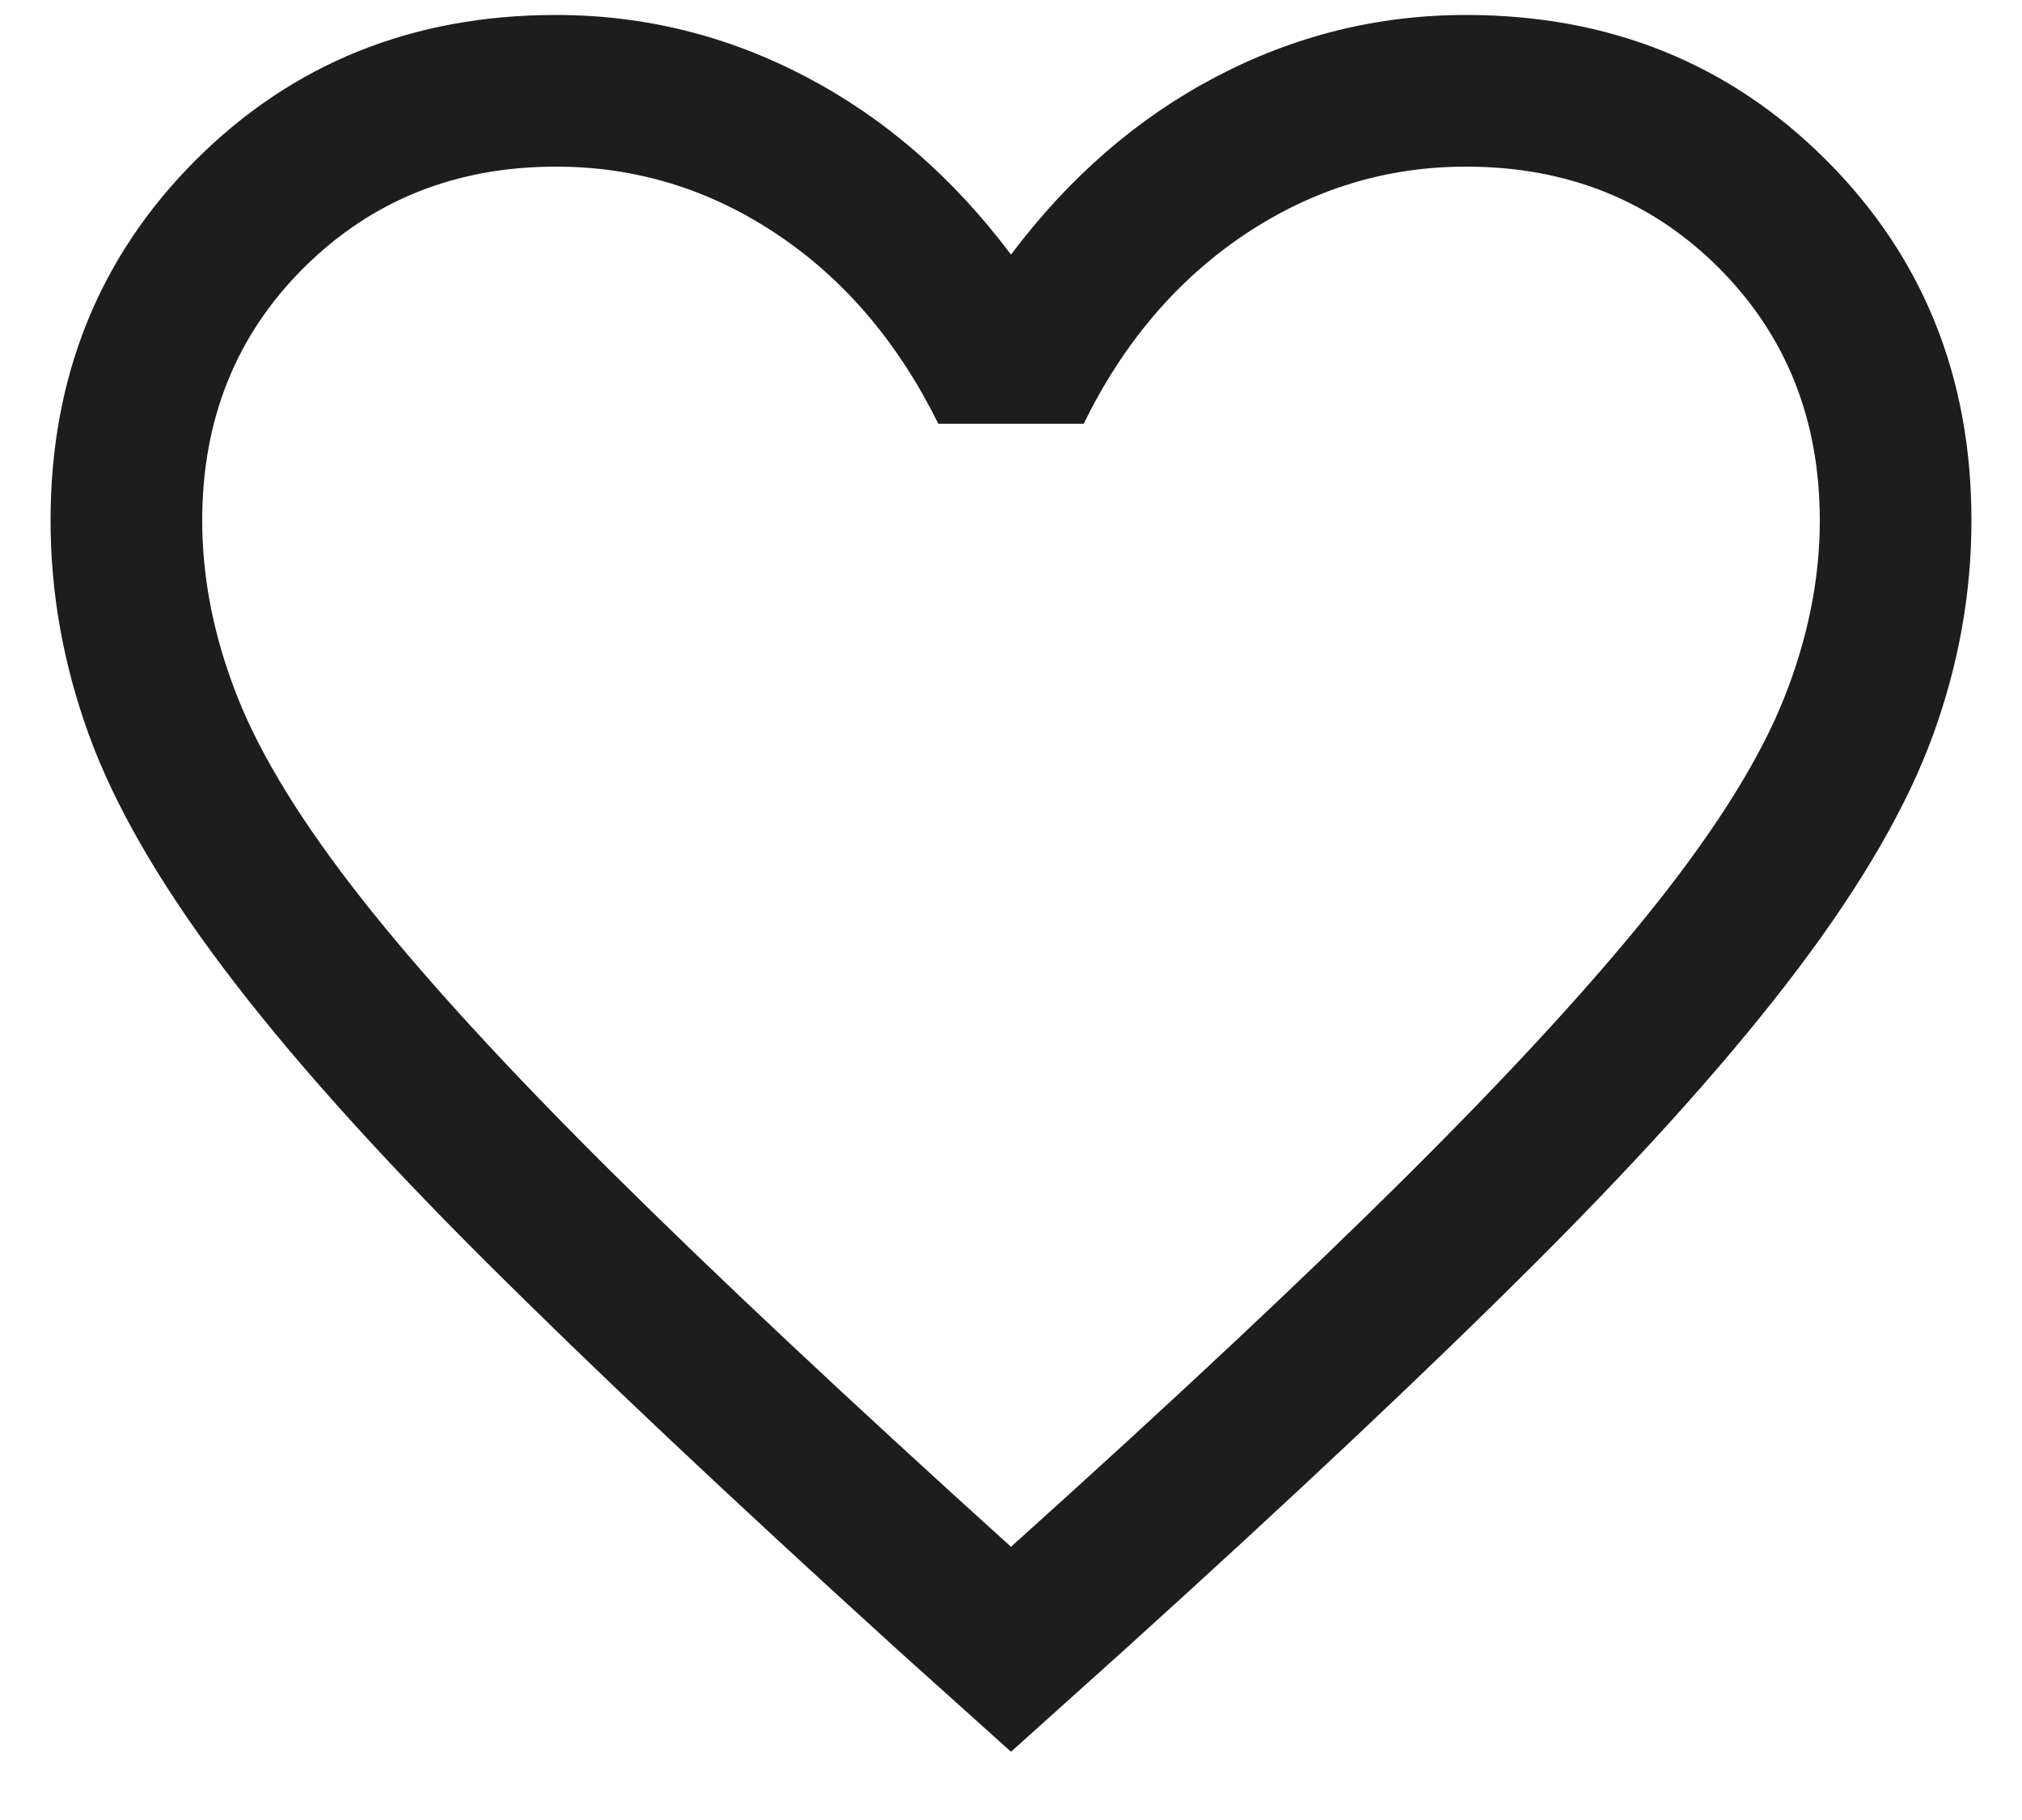
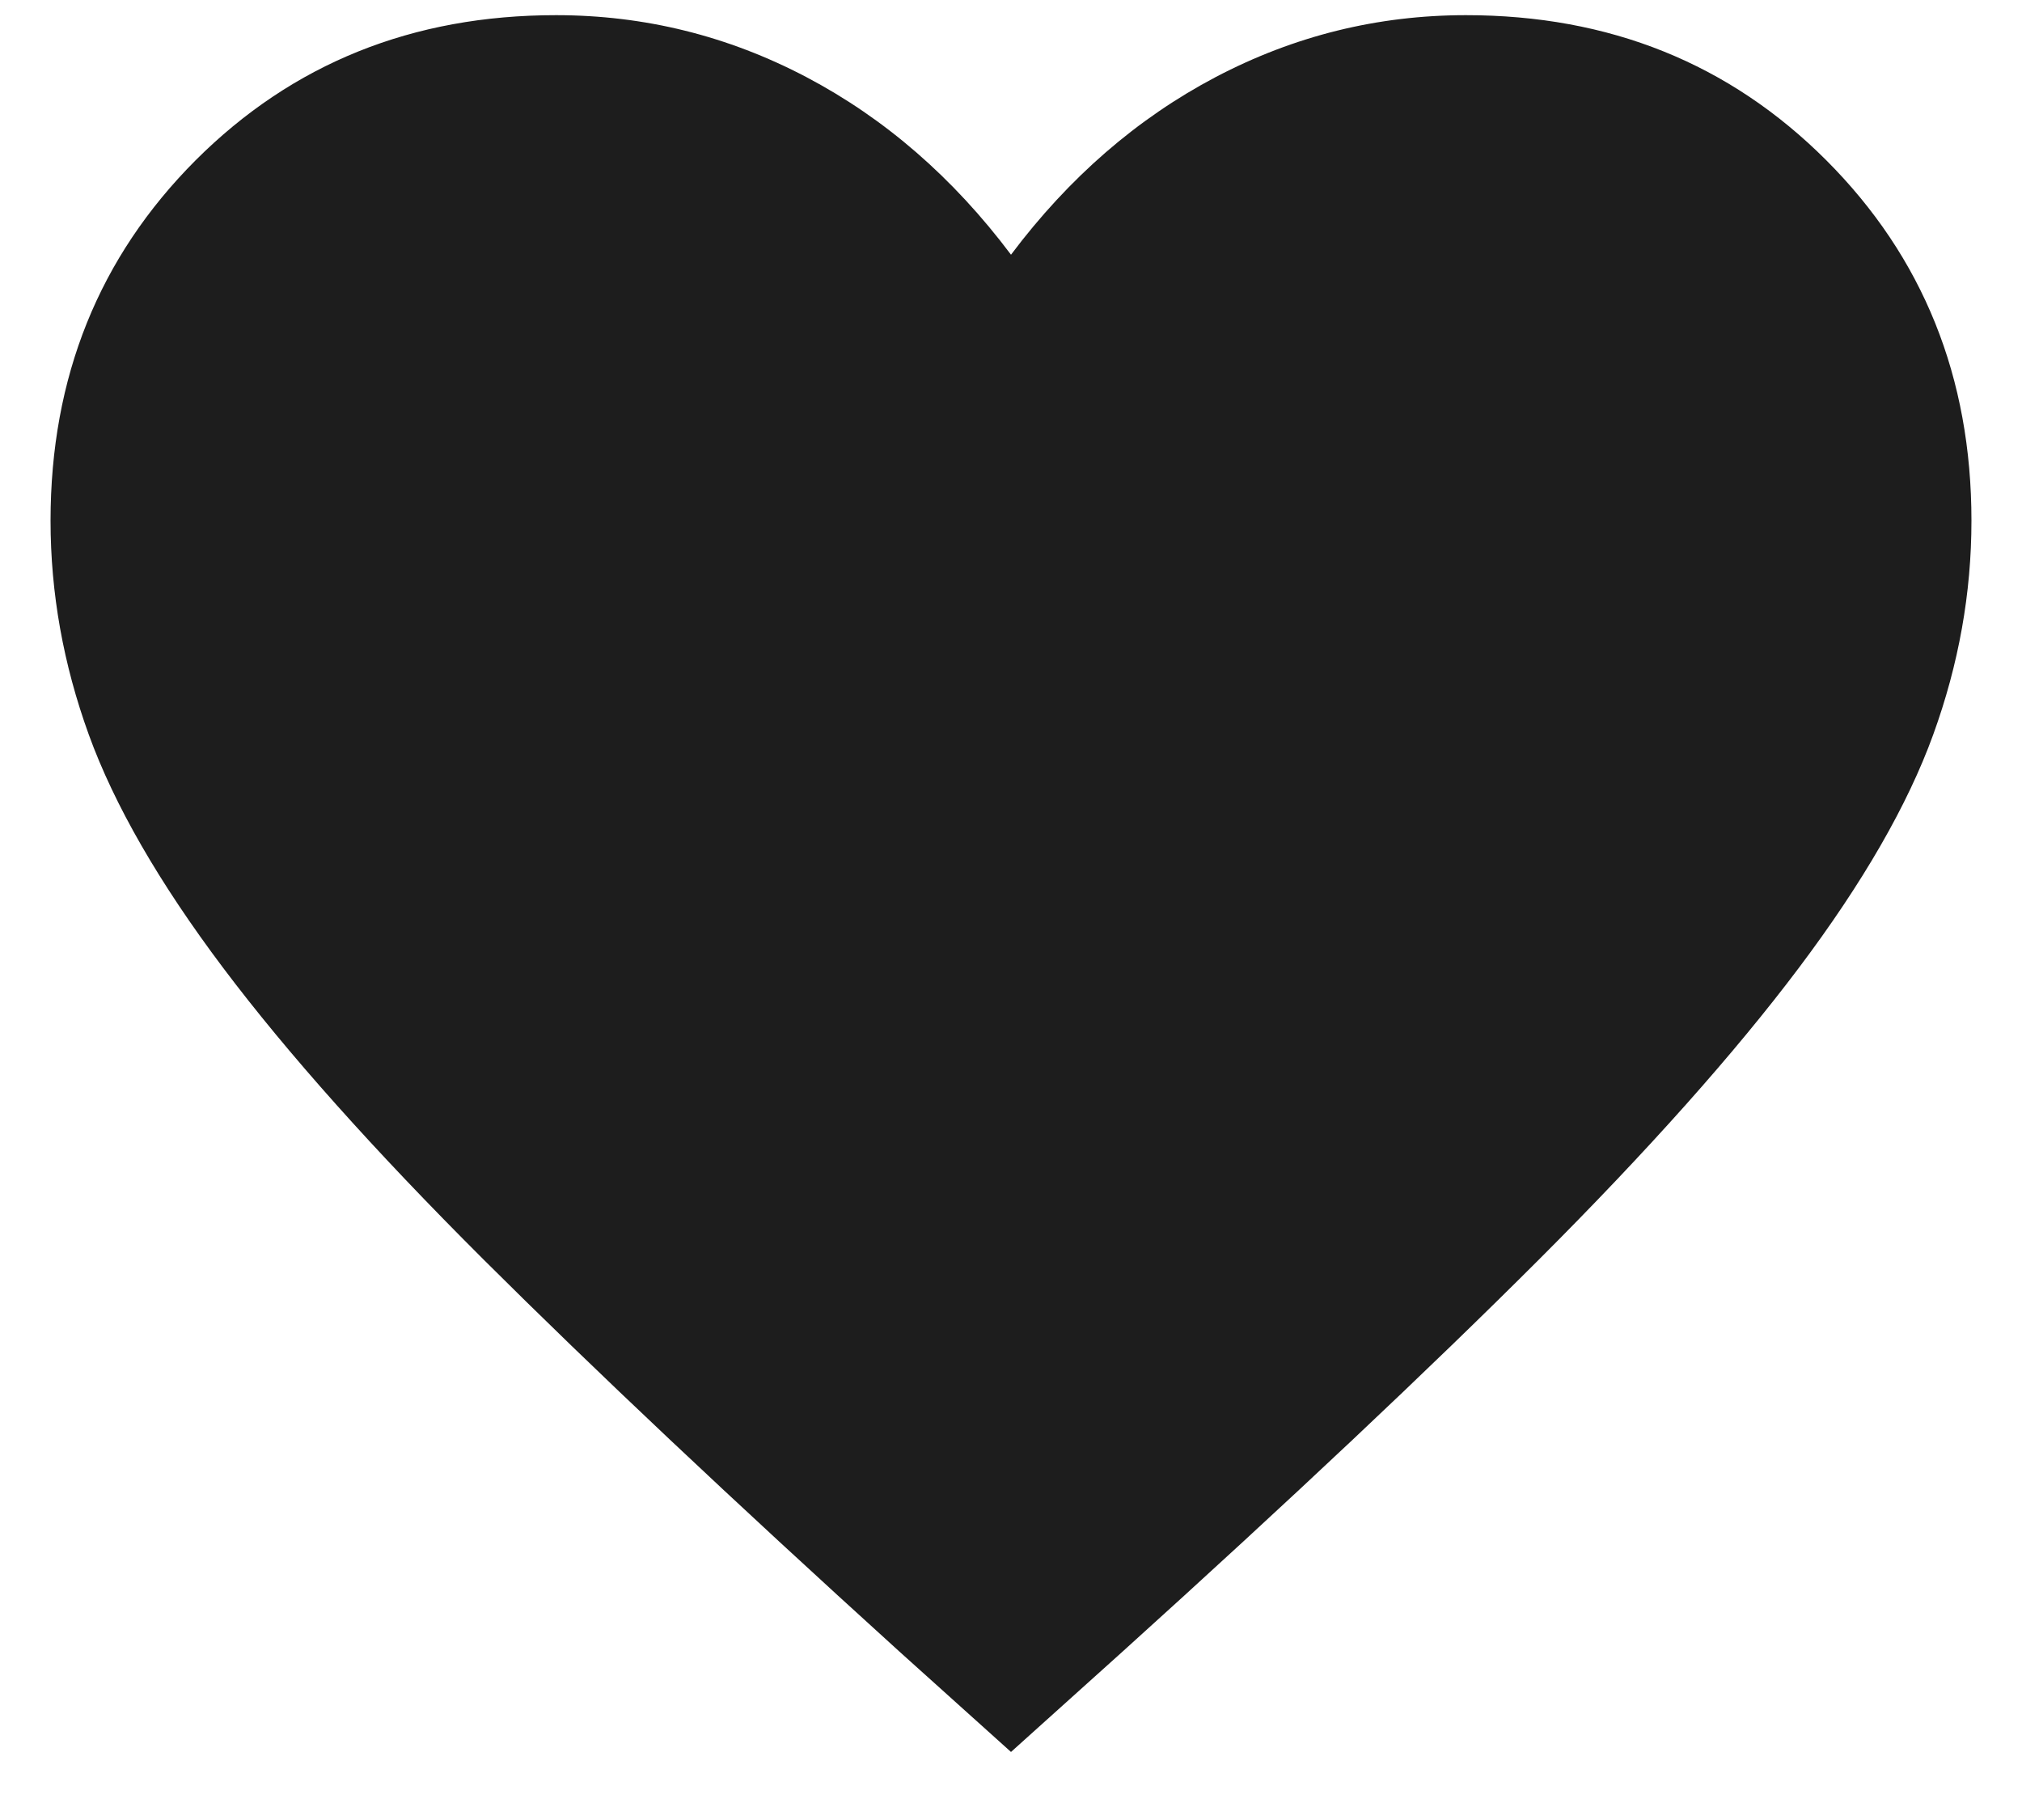
<svg xmlns="http://www.w3.org/2000/svg" width="20" height="18" viewBox="0 0 20 18" fill="none">
-   <path d="M10 17.325L8.896 16.333C7.239 14.829 5.868 13.537 4.784 12.456C3.7 11.375 2.841 10.413 2.207 9.57C1.573 8.728 1.13 7.959 0.878 7.264C0.626 6.569 0.5 5.864 0.5 5.148C0.5 3.729 0.979 2.541 1.935 1.584C2.893 0.627 4.081 0.148 5.5 0.148C6.373 0.148 7.198 0.353 7.975 0.761C8.752 1.169 9.427 1.755 10 2.518C10.573 1.755 11.248 1.169 12.025 0.761C12.802 0.353 13.627 0.148 14.5 0.148C15.919 0.148 17.107 0.627 18.064 1.584C19.021 2.541 19.5 3.729 19.5 5.148C19.5 5.864 19.374 6.569 19.122 7.264C18.87 7.959 18.427 8.728 17.793 9.57C17.159 10.413 16.302 11.375 15.221 12.456C14.14 13.537 12.768 14.829 11.104 16.333L10 17.325ZM10 15.298C11.6 13.859 12.917 12.625 13.95 11.596C14.983 10.568 15.8 9.675 16.4 8.917C17 8.158 17.417 7.485 17.65 6.896C17.883 6.308 18 5.725 18 5.148C18 4.148 17.667 3.315 17 2.648C16.333 1.982 15.5 1.648 14.5 1.648C13.71 1.648 12.98 1.872 12.31 2.32C11.641 2.769 11.11 3.392 10.719 4.191H9.281C8.883 3.386 8.351 2.761 7.684 2.316C7.018 1.871 6.29 1.648 5.5 1.648C4.506 1.648 3.675 1.982 3.005 2.648C2.335 3.315 2 4.148 2 5.148C2 5.725 2.117 6.308 2.35 6.896C2.583 7.485 3 8.158 3.6 8.917C4.2 9.675 5.017 10.567 6.05 11.592C7.083 12.617 8.4 13.852 10 15.298Z" fill="#1D1D1D" />
+   <path d="M10 17.327L8.896 16.334C7.239 14.831 5.868 13.538 4.784 12.458C3.7 11.377 2.841 10.415 2.207 9.572C1.573 8.729 1.13 7.96 0.878 7.265C0.626 6.57 0.5 5.865 0.5 5.15C0.5 3.731 0.979 2.543 1.935 1.585C2.893 0.628 4.081 0.15 5.5 0.15C6.373 0.15 7.198 0.354 7.975 0.762C8.752 1.171 9.427 1.756 10 2.519C10.573 1.756 11.248 1.171 12.025 0.762C12.802 0.354 13.627 0.15 14.5 0.15C15.919 0.15 17.107 0.628 18.064 1.585C19.021 2.543 19.5 3.731 19.5 5.15C19.5 5.865 19.374 6.57 19.122 7.265C18.87 7.96 18.427 8.729 17.793 9.572C17.159 10.415 16.302 11.377 15.221 12.458C14.14 13.538 12.768 14.831 11.104 16.334L10 17.327Z" fill="#1D1D1D" />
</svg>
